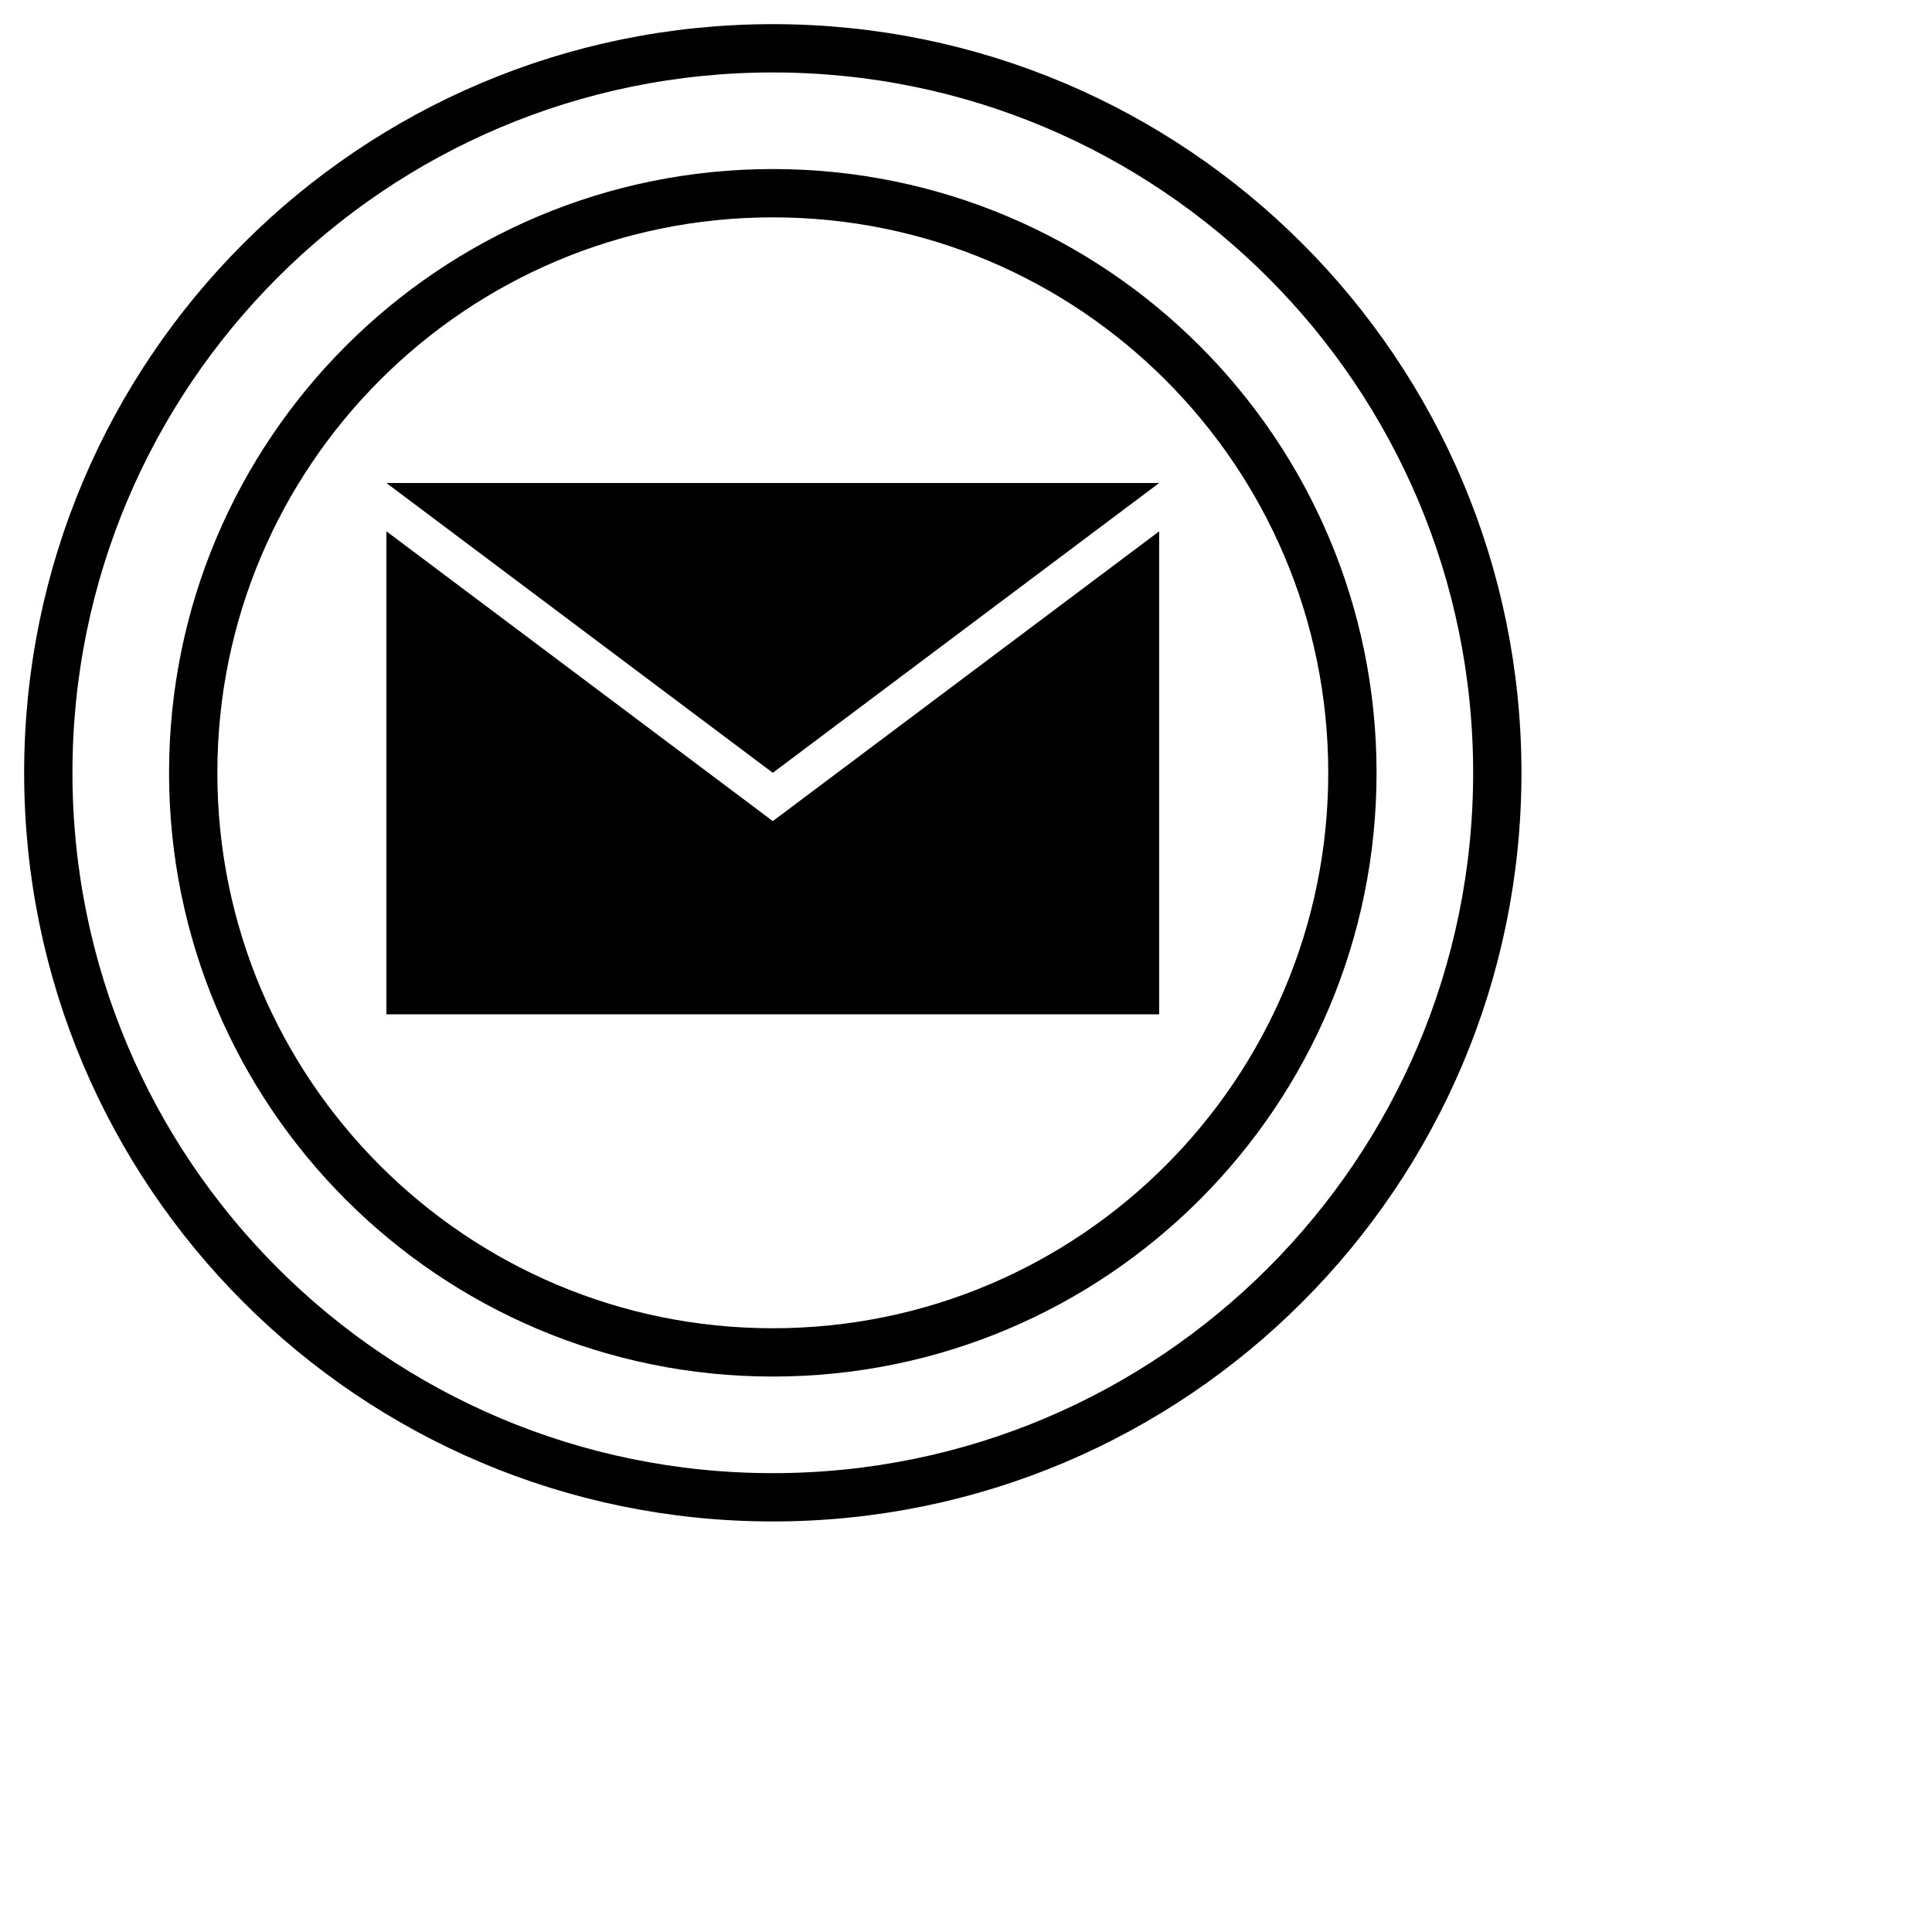
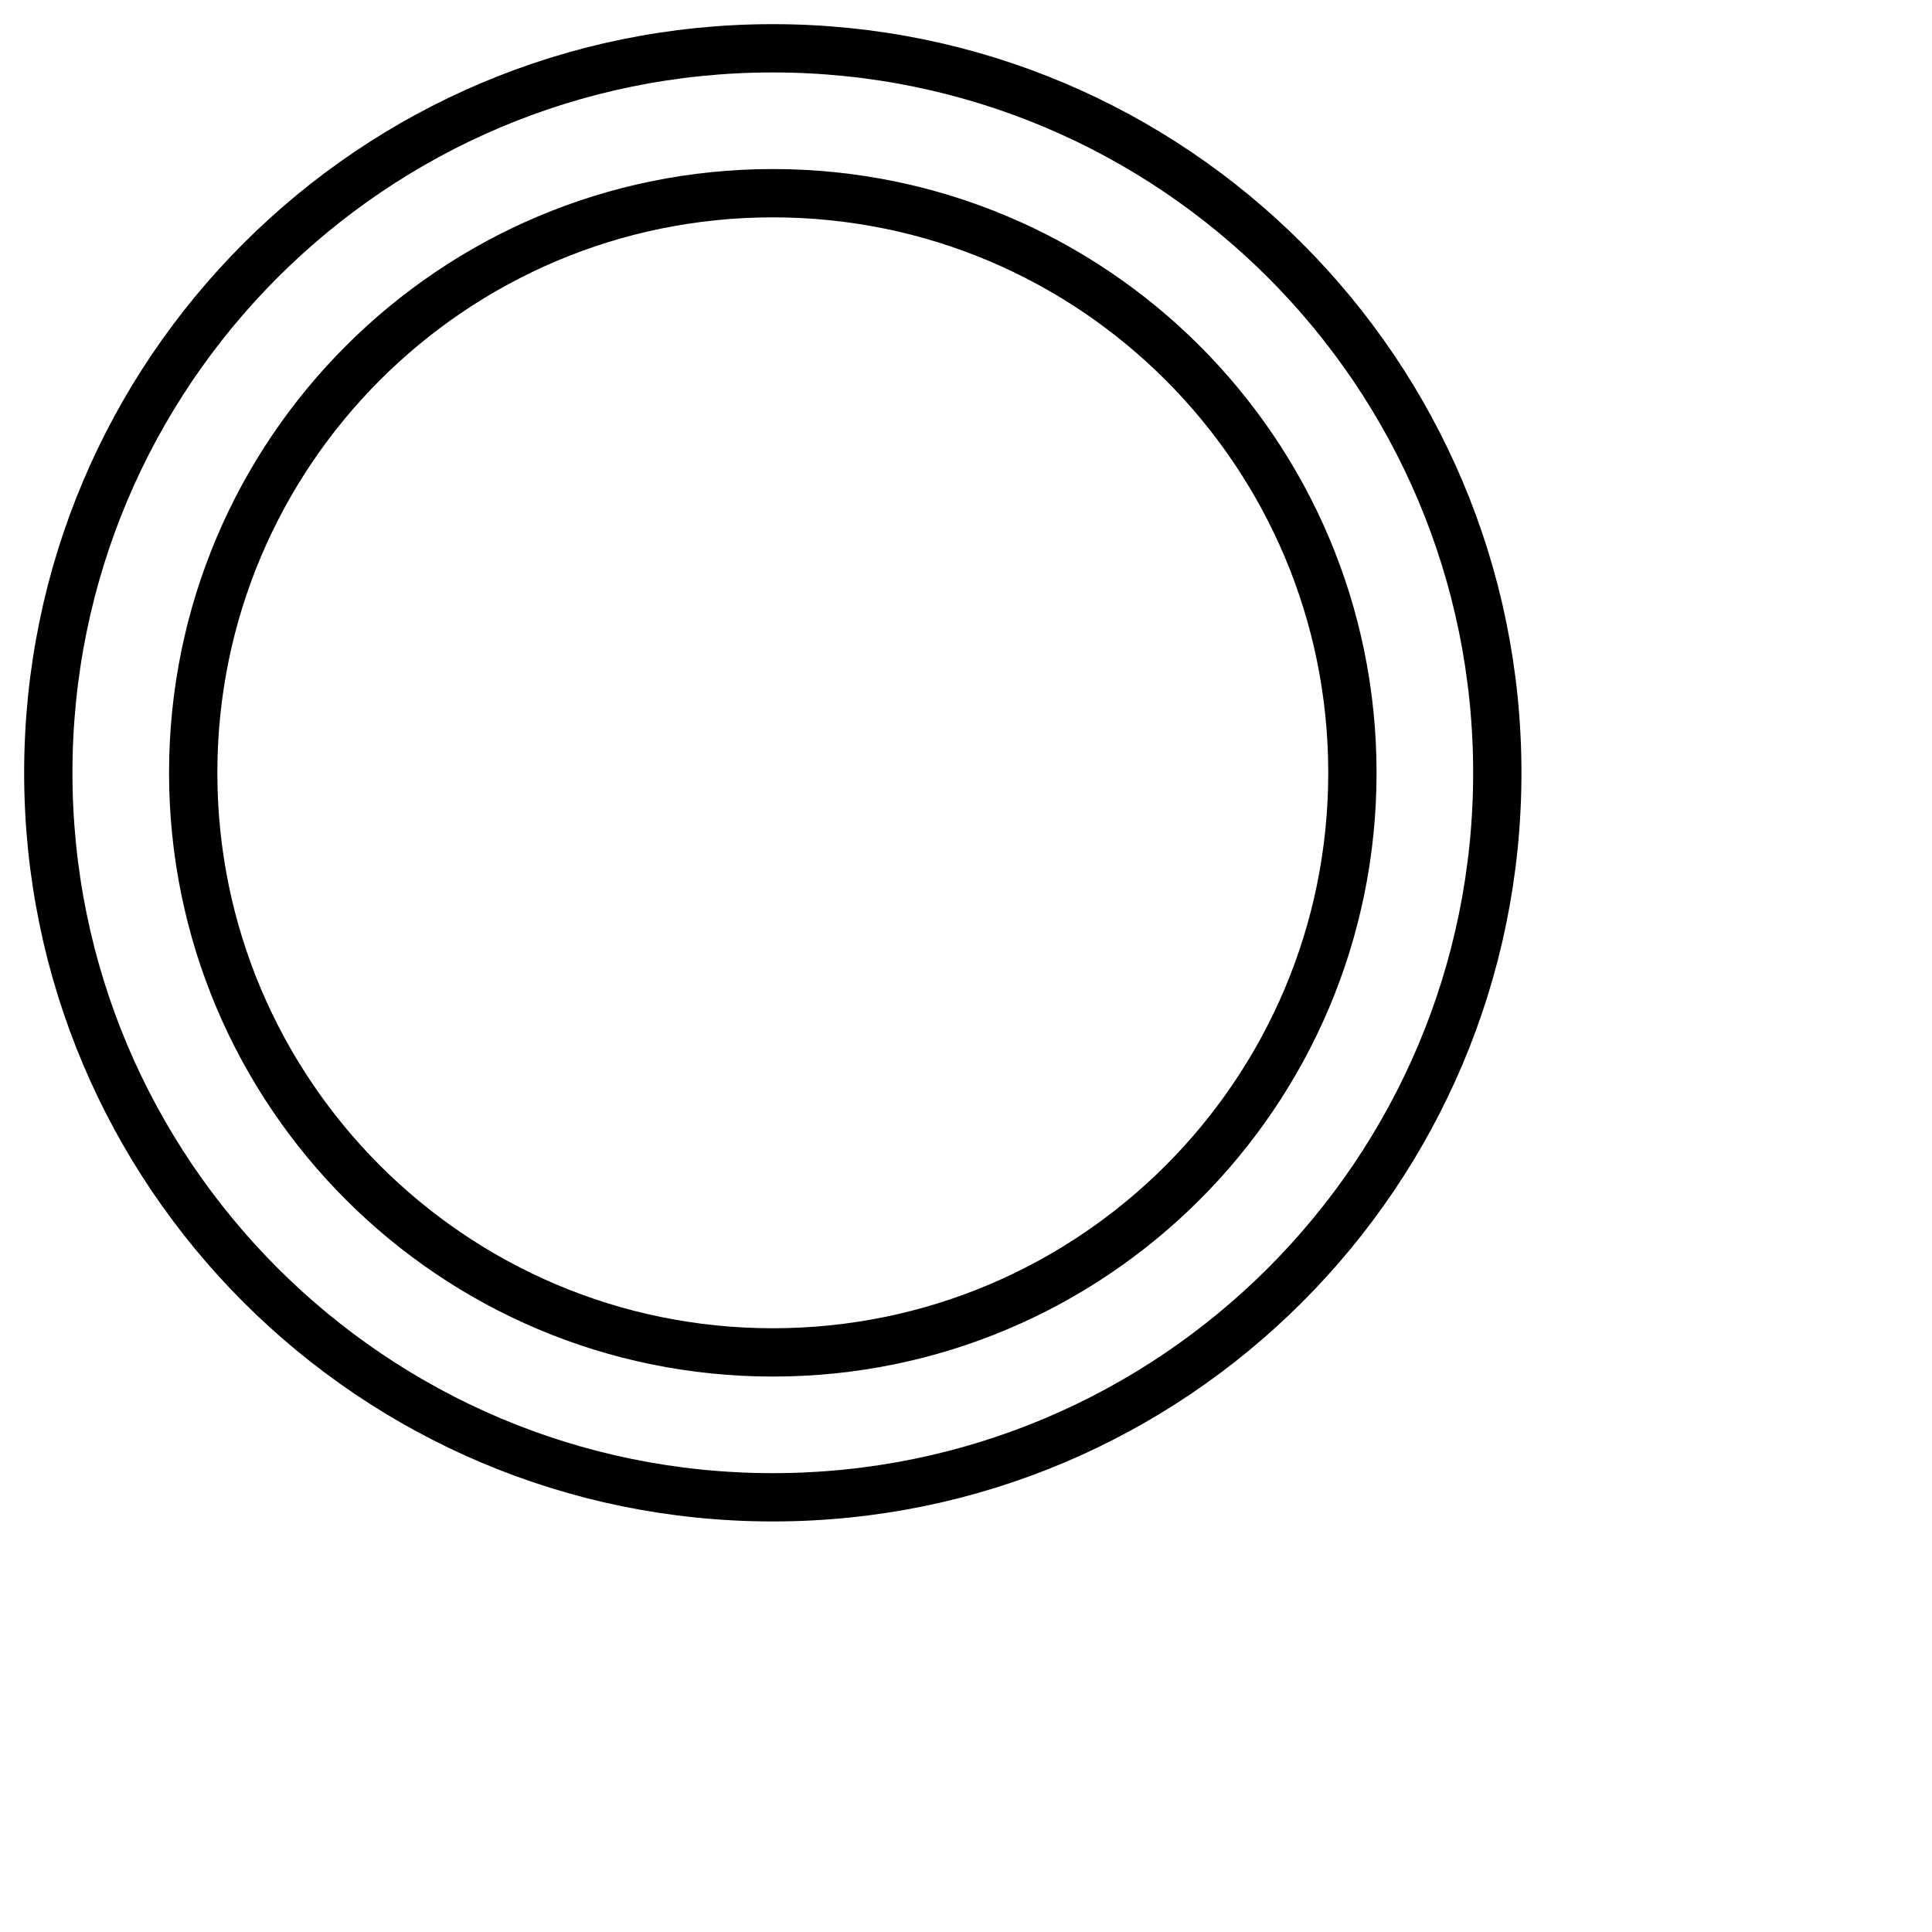
<svg xmlns="http://www.w3.org/2000/svg" xmlns:ns1="http://www.b3mn.org/oryx" width="40" height="40" version="1.0">
  <defs />
  <ns1:magnets>
    <ns1:magnet ns1:cx="16" ns1:cy="16" ns1:default="yes" />
  </ns1:magnets>
  <ns1:docker ns1:cx="16" ns1:cy="16" />
  <g pointer-events="fill">
    <defs>
      <radialGradient id="background" cx="10%" cy="10%" r="100%" fx="10%" fy="10%">
        <stop offset="0%" stop-color="#ffffff" stop-opacity="1" />
        <stop id="fill_el" offset="100%" stop-color="#ffffff" stop-opacity="1" />
      </radialGradient>
+       <radialGradient id="borderbackground" cx="10%" cy="10%" r="100%" fx="10%" fy="10%">
+         <stop offset="0%" stop-color="#ffffff" stop-opacity="1" />
+         <stop id="fill_border" offset="100%" stop-color="#ffffff" stop-opacity="1" />
+       </radialGradient>
    </defs>
    <circle id="bg_frame" cx="16" cy="16" r="15" stroke="black" fill="url(#background) white" stroke-width="1" />
-     <circle id="frame2" cx="16" cy="16" r="12" stroke="black" fill="none" stroke-width="1" />
-     <path stroke="none" fill="black" stroke-width="1" d="M8,11 L8,21 L24,21 L24,11 L16,17z" />
-     <path stroke="none" fill="black" stroke-width="1" d="M8,10 L16,16 L24 10z" />
+     <circle id="frame" cx="16" cy="16" r="12" stroke="black" fill="none" stroke-width="1" />
+     <path id="frame2" stroke="none" fill="url(#borderbackground)" stroke-width="1" d="M8,11 L8,21 L24,21 L24,11 L16,17z" />
+     <path id="frame3" stroke="none" fill="url(#borderbackground)" stroke-width="1" d="M8,10 L16,16 L24 10z" />
    <text font-size="11" id="text_name" x="16" y="33" ns1:align="top center" stroke="black" />
  </g>
</svg>
